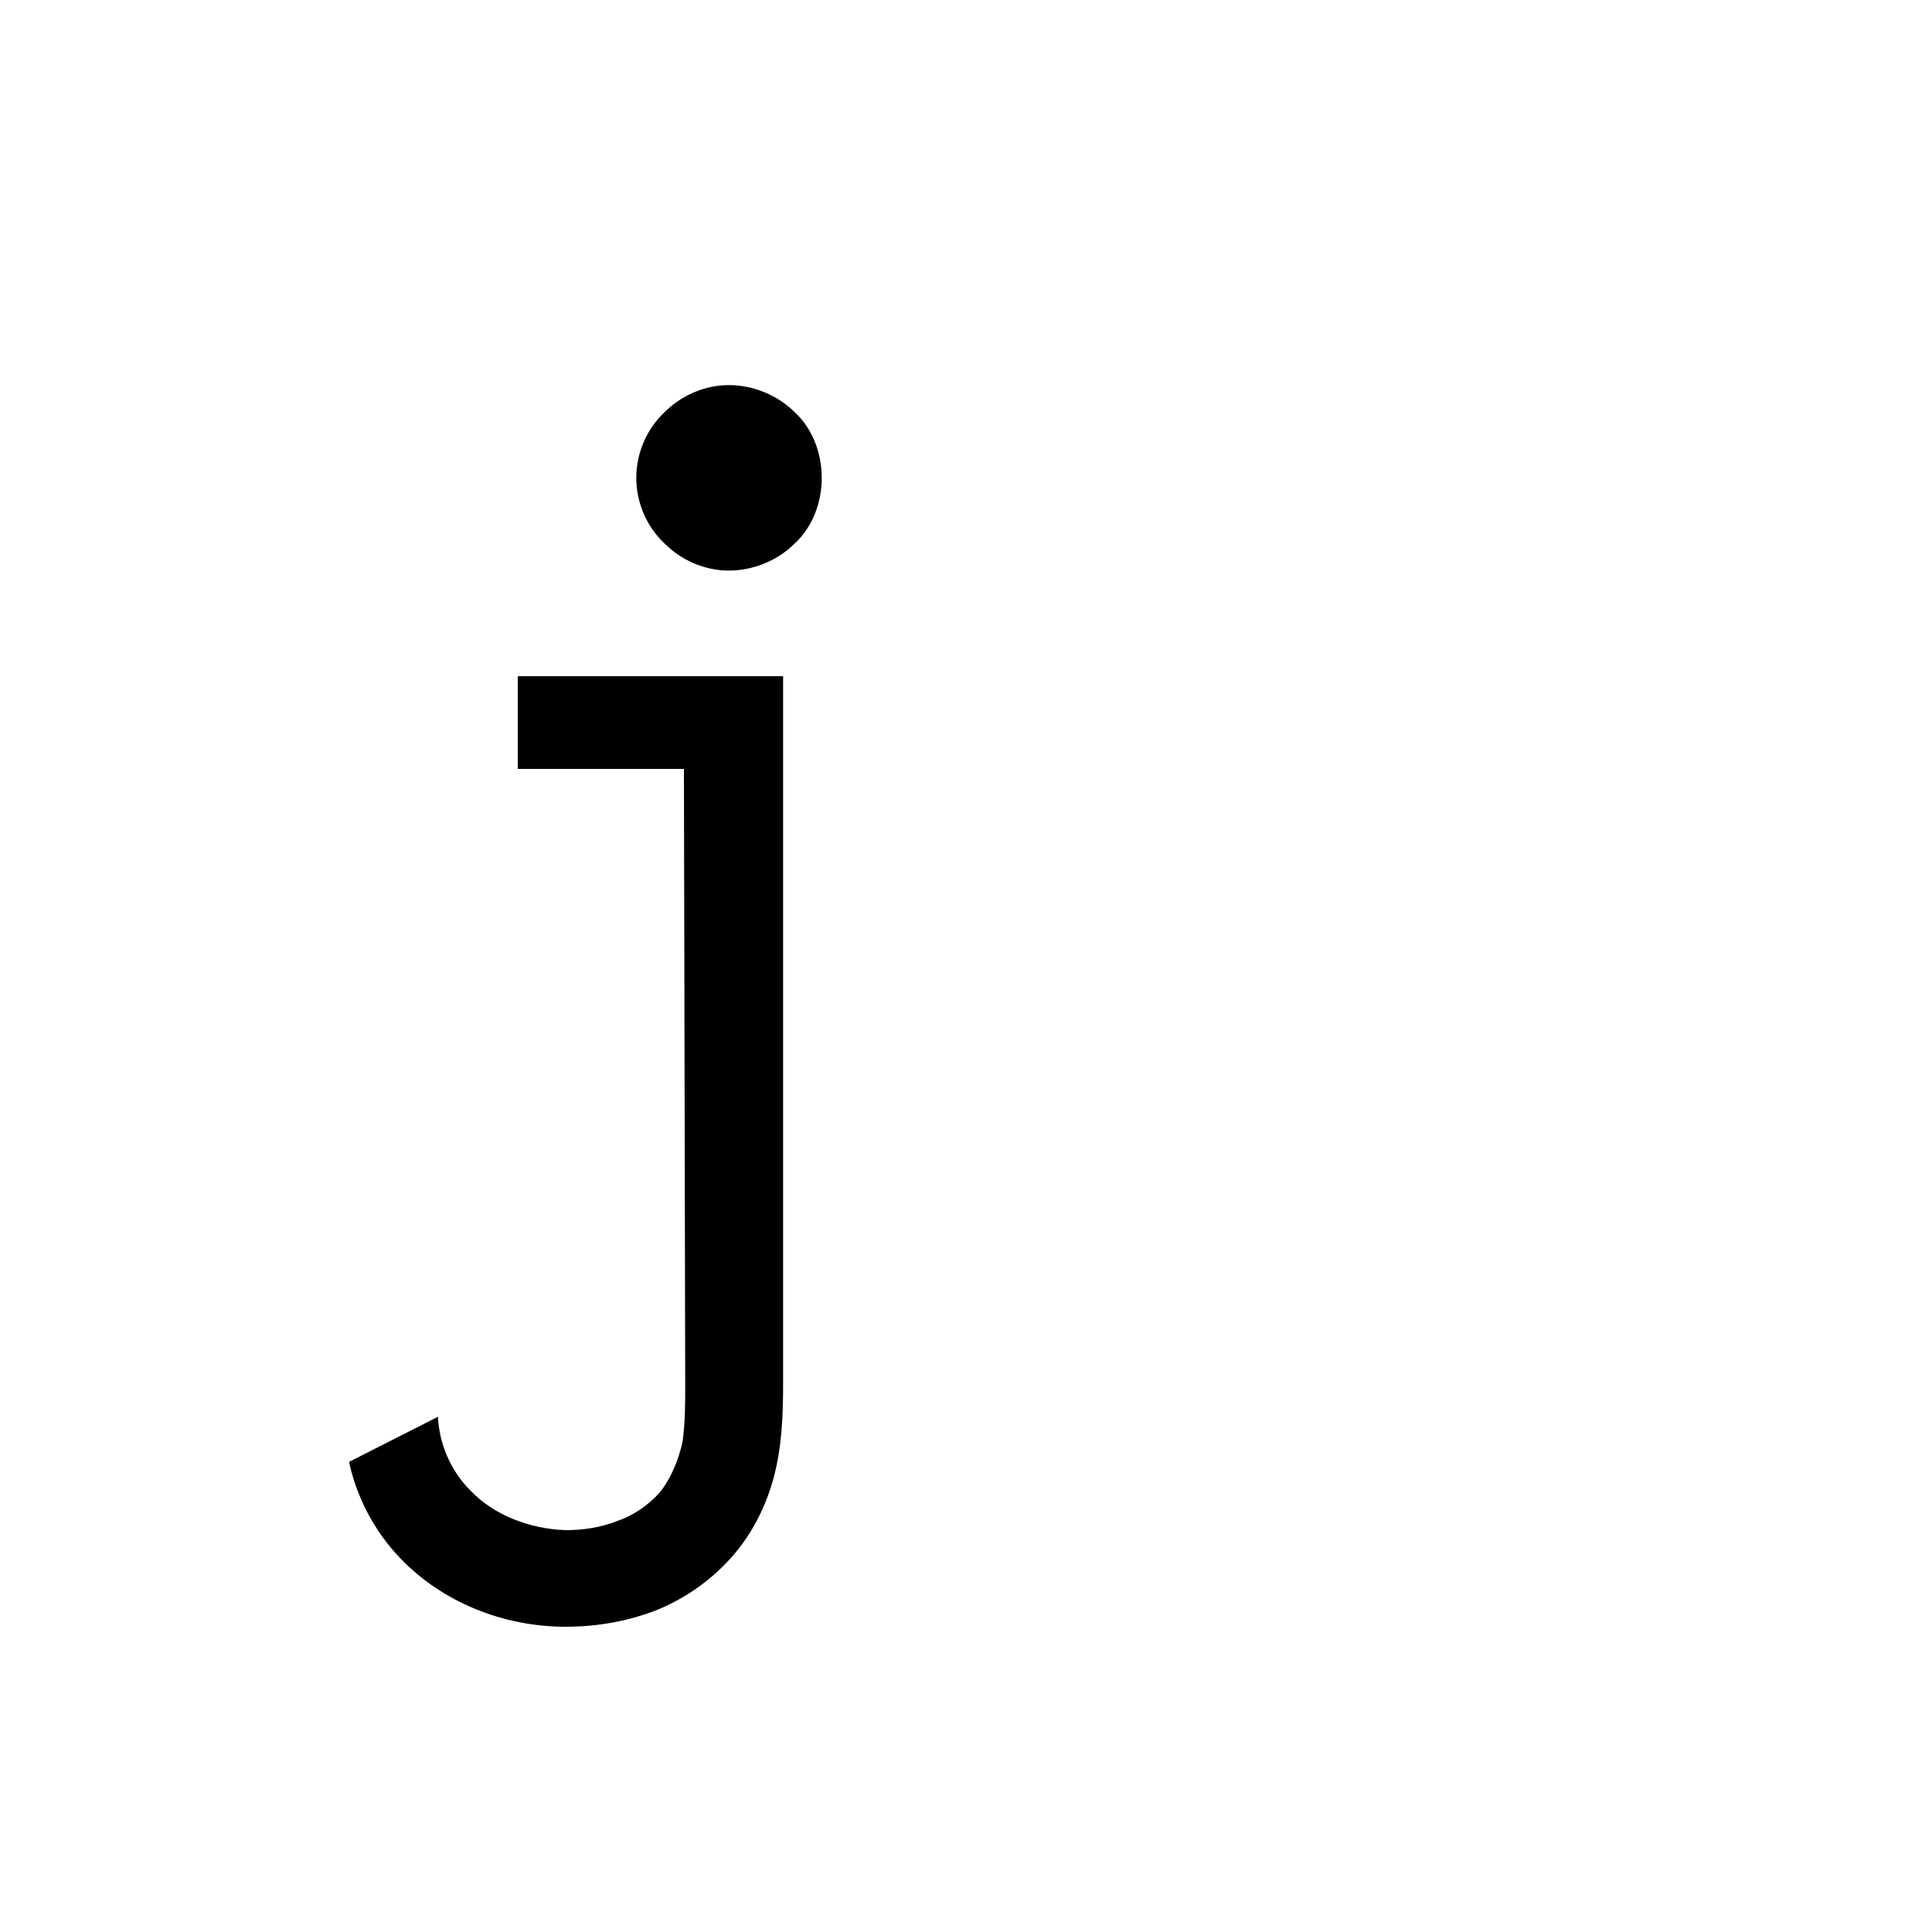
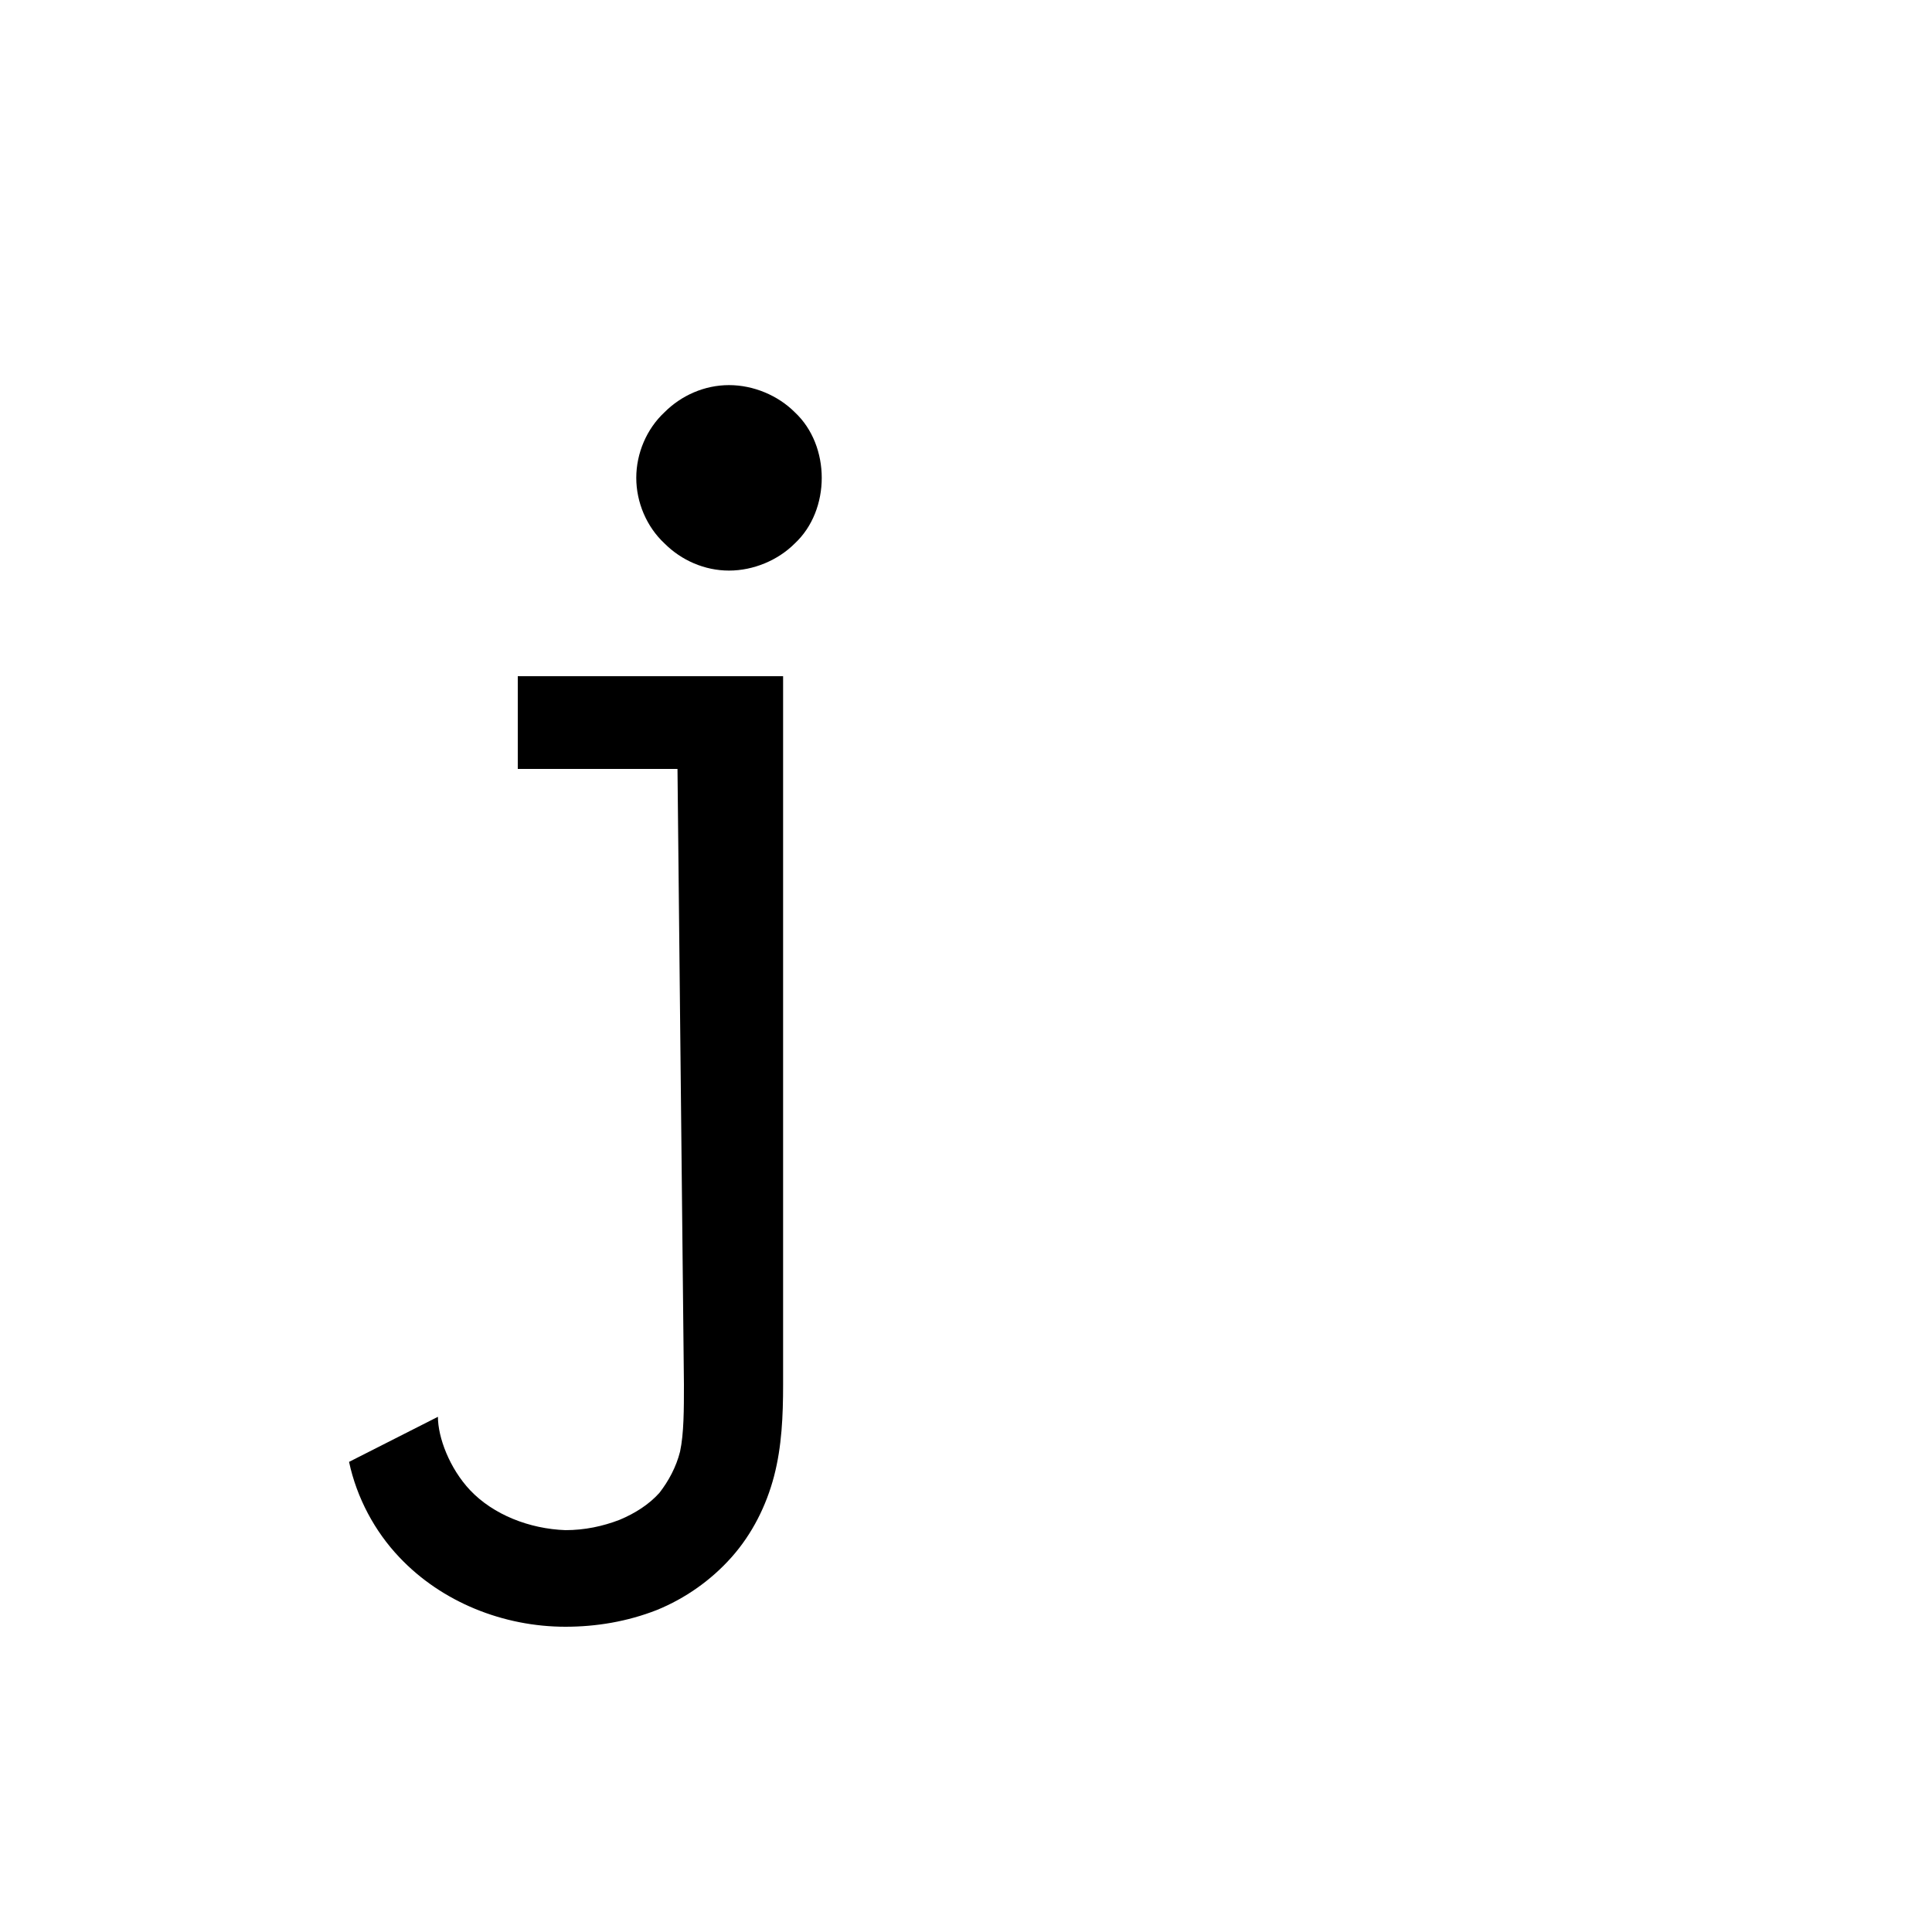
<svg xmlns="http://www.w3.org/2000/svg" viewBox="-0.25 -1.05 1.5 1.5">
-   <path d="M 0.189 0.213 C 0.141 0.213  0.093 0.194  0.06 0.159 C 0.041 0.139  0.027 0.113  0.021 0.085 L 0.09 0.05 C 0.091 0.071  0.1 0.092  0.115 0.107 C 0.134 0.127  0.162 0.137  0.189 0.138 C 0.203 0.138  0.216 0.136  0.229 0.131 C 0.241 0.127  0.253 0.119  0.262 0.109 C 0.271 0.098  0.277 0.083  0.28 0.069 C 0.282 0.054  0.282 0.04  0.282 0.025 L 0.281 -0.453 L 0.152 -0.453 L 0.152 -0.525 L 0.281 -0.525 L 0.322 -0.525 L 0.358 -0.525 L 0.358 0.025 C 0.358 0.049  0.357 0.073  0.351 0.096 C 0.345 0.119  0.334 0.141  0.318 0.159 C 0.302 0.177  0.282 0.191  0.26 0.2 C 0.237 0.209  0.213 0.213  0.189 0.213 Z M 0.266 -0.628 C 0.252 -0.641  0.244 -0.66  0.244 -0.679 C 0.244 -0.698  0.252 -0.717  0.266 -0.73 C 0.279 -0.743  0.297 -0.751  0.316 -0.751 C 0.316 -0.751  0.316 -0.751  0.316 -0.751 C 0.335 -0.751  0.354 -0.743  0.367 -0.73 C 0.381 -0.717  0.388 -0.698  0.388 -0.679 C 0.388 -0.66  0.381 -0.641  0.367 -0.628 C 0.354 -0.615  0.335 -0.607  0.316 -0.607 L 0.316 -0.607 C 0.297 -0.607  0.279 -0.615  0.266 -0.628 Z" fill="black" />
+   <path d="M 0.189 0.213 C 0.141 0.213  0.093 0.194  0.06 0.159 C 0.041 0.139  0.027 0.113  0.021 0.085 L 0.09 0.05 C 0.09 0.066  0.099 0.09  0.115 0.107 C 0.133 0.126  0.161 0.137  0.189 0.138 C 0.204 0.138  0.218 0.135  0.231 0.13 C 0.243 0.125  0.254 0.118  0.262 0.109 C 0.269 0.1  0.275 0.089  0.278 0.077 C 0.281 0.063  0.281 0.044  0.281 0.025 L 0.276 -0.453 L 0.152 -0.453 L 0.152 -0.525 L 0.275 -0.525 L 0.322 -0.525 L 0.358 -0.525 L 0.358 0.025 C 0.358 0.049  0.357 0.073  0.351 0.096 C 0.345 0.119  0.334 0.141  0.318 0.159 C 0.302 0.177  0.282 0.191  0.26 0.2 C 0.237 0.209  0.213 0.213  0.189 0.213 Z M 0.266 -0.628 C 0.252 -0.641  0.244 -0.66  0.244 -0.679 C 0.244 -0.698  0.252 -0.717  0.266 -0.73 C 0.279 -0.743  0.297 -0.751  0.316 -0.751 C 0.316 -0.751  0.316 -0.751  0.316 -0.751 C 0.335 -0.751  0.354 -0.743  0.367 -0.73 C 0.381 -0.717  0.388 -0.698  0.388 -0.679 C 0.388 -0.66  0.381 -0.641  0.367 -0.628 C 0.354 -0.615  0.335 -0.607  0.316 -0.607 L 0.316 -0.607 C 0.297 -0.607  0.279 -0.615  0.266 -0.628 Z" fill="black" />
</svg>
